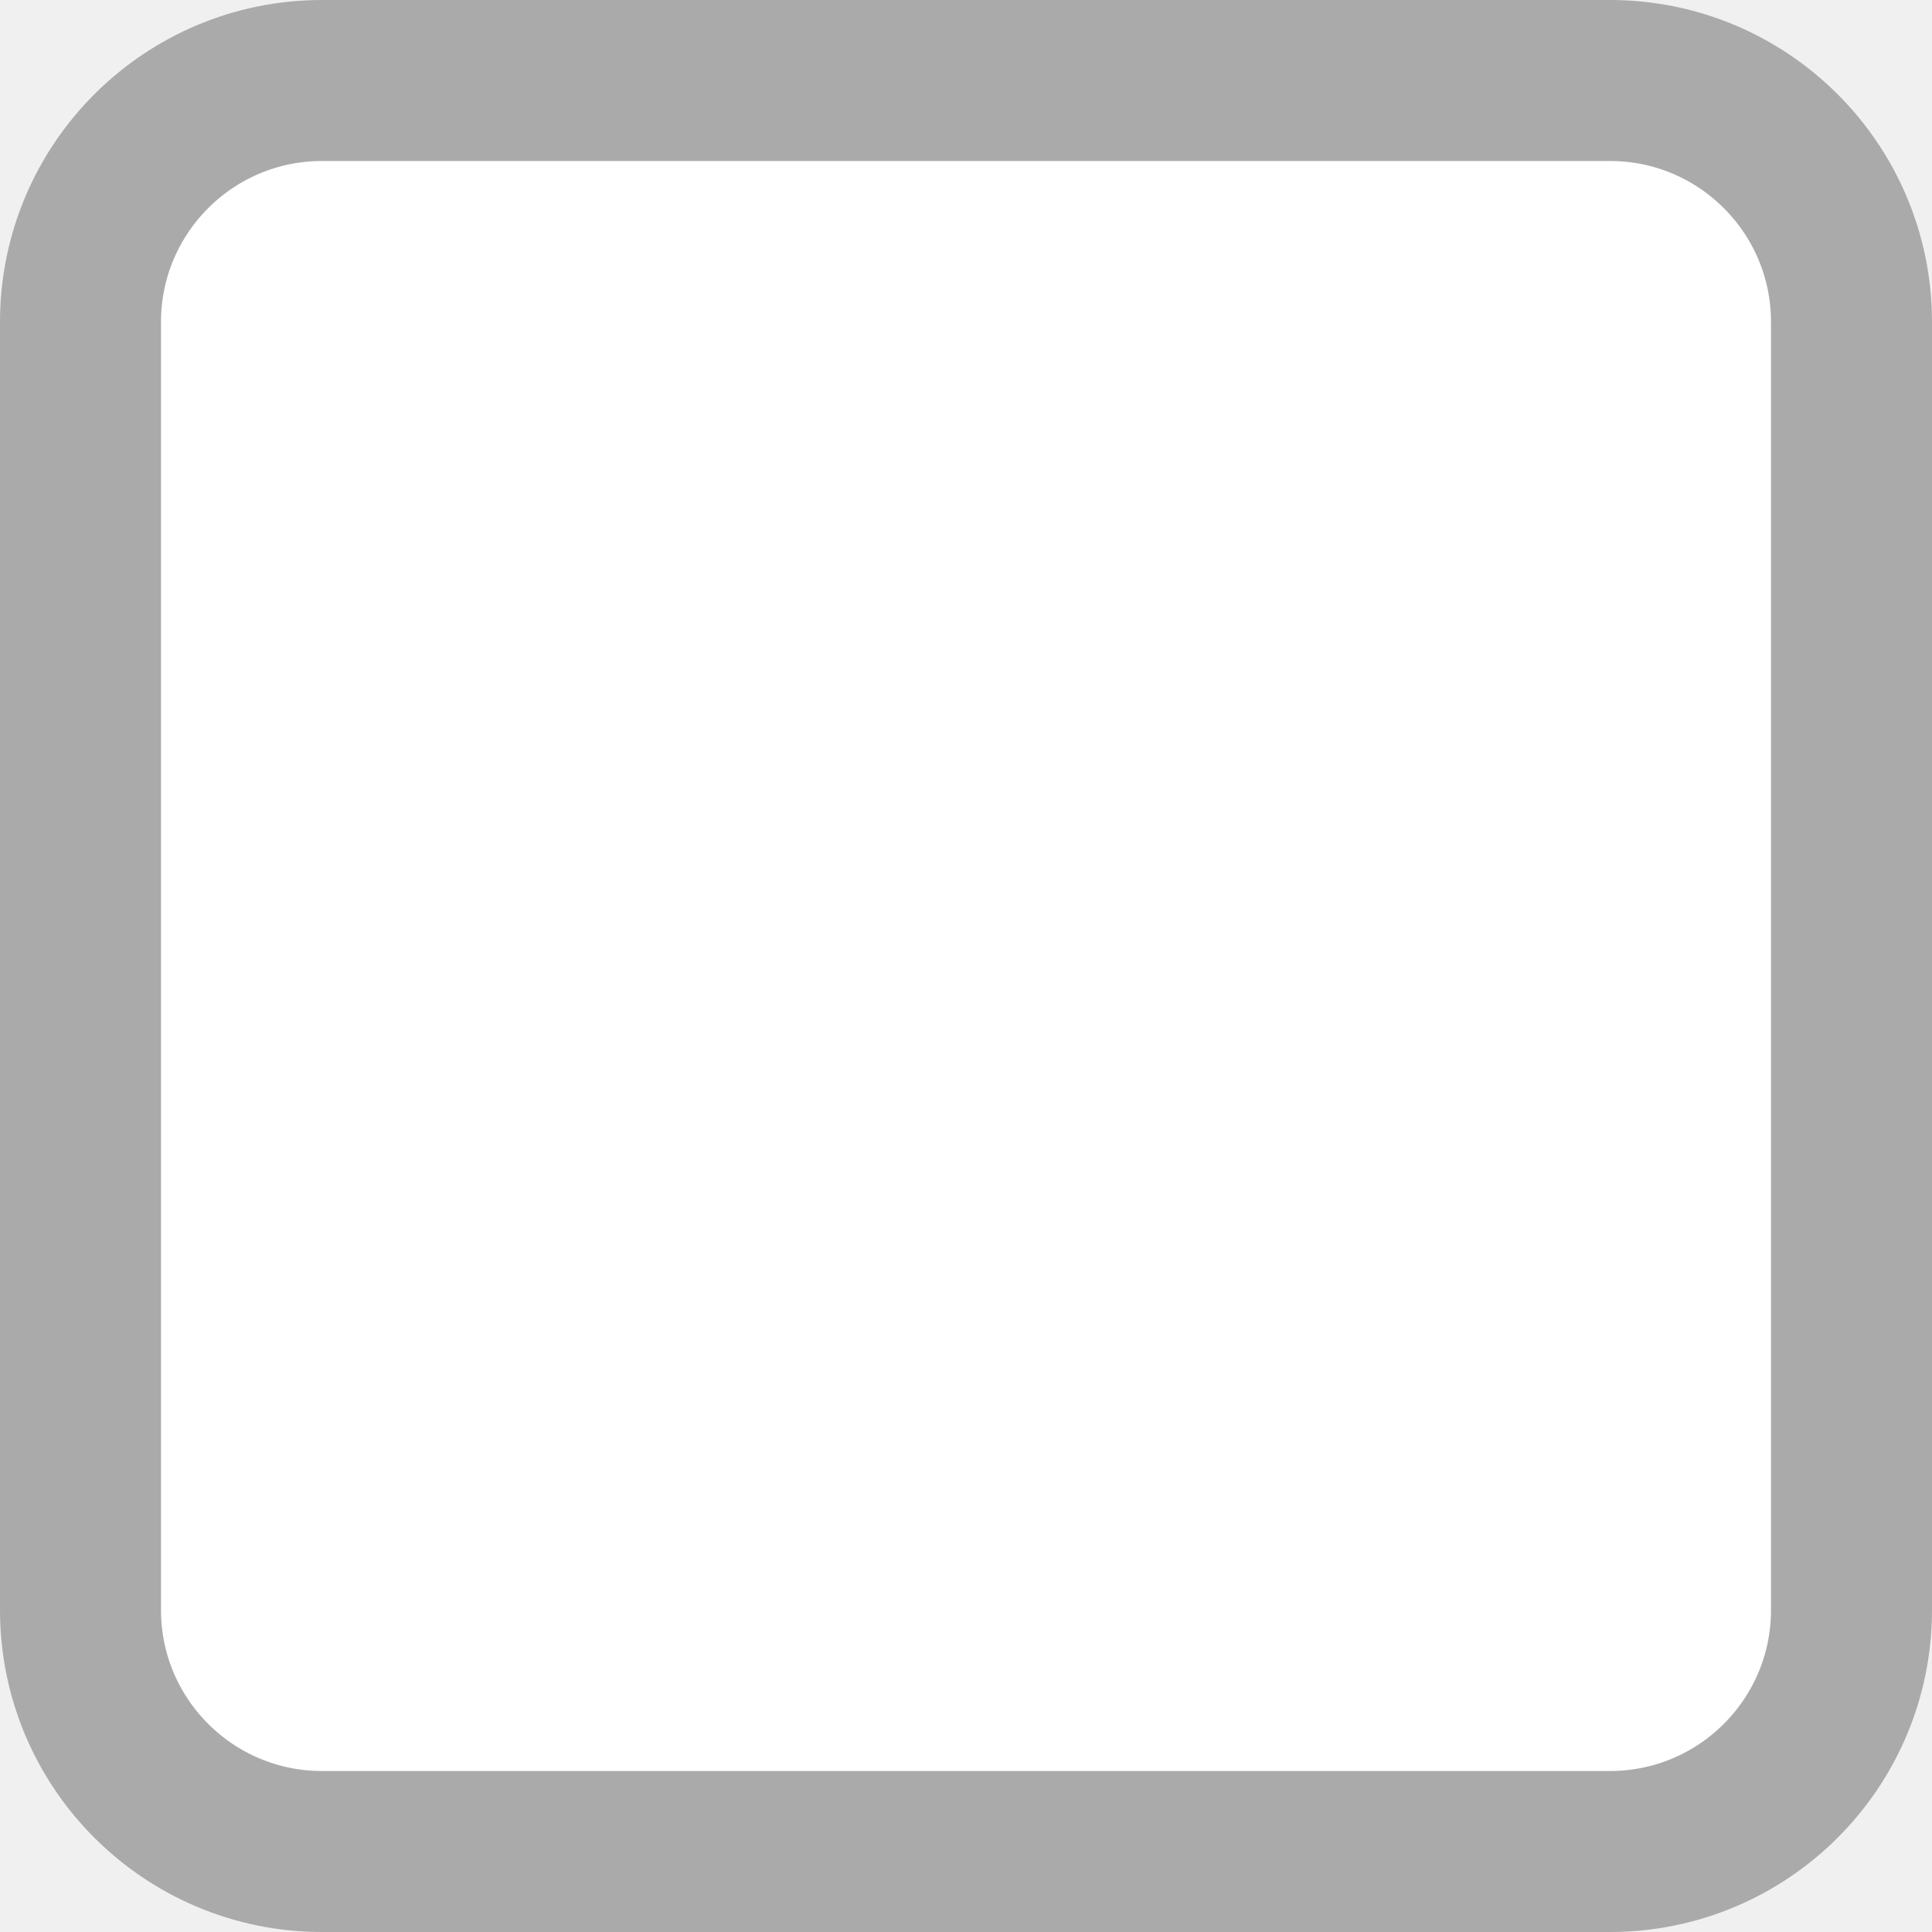
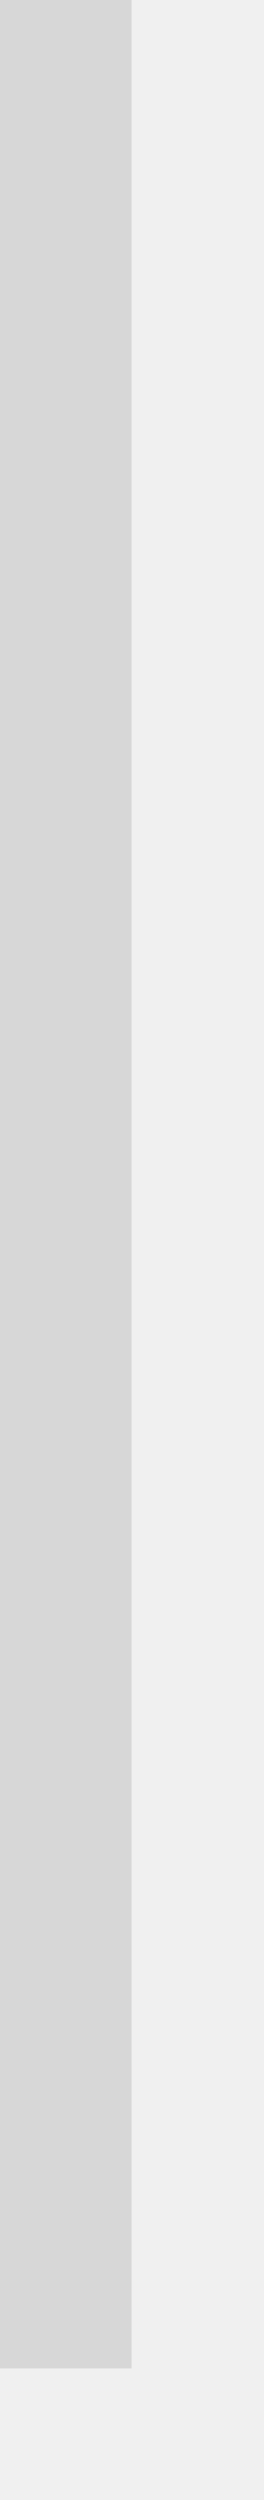
- <svg xmlns="http://www.w3.org/2000/svg" version="1.1" width="12px" height="12px" viewBox="8 165  12 12">
-   <path d="M 8.5 167  A 1.5 1.5 0 0 1 10 165.5 L 18 165.5  A 1.5 1.5 0 0 1 19.5 167 L 19.5 175  A 1.5 1.5 0 0 1 18 176.5 L 10 176.5  A 1.5 1.5 0 0 1 8.5 175 L 8.5 167  Z " fill-rule="nonzero" fill="#ffffff" stroke="none" />
-   <path d="M 8.5 167  A 1.5 1.5 0 0 1 10 165.5 L 18 165.5  A 1.5 1.5 0 0 1 19.5 167 L 19.5 175  A 1.5 1.5 0 0 1 18 176.5 L 10 176.5  A 1.5 1.5 0 0 1 8.5 175 L 8.5 167  Z " stroke-width="1" stroke="#aaaaaa" fill="none" />
+ <svg xmlns="http://www.w3.org/2000/svg" version="1.1" width="2px" height="19px">
+   <g transform="matrix(1 0 0 1 0 -348 )">
+     <path d="M 0.5 348  L 0.5 366  " stroke-width="1" stroke="#d7d7d7" fill="none" />
+   </g>
</svg>
